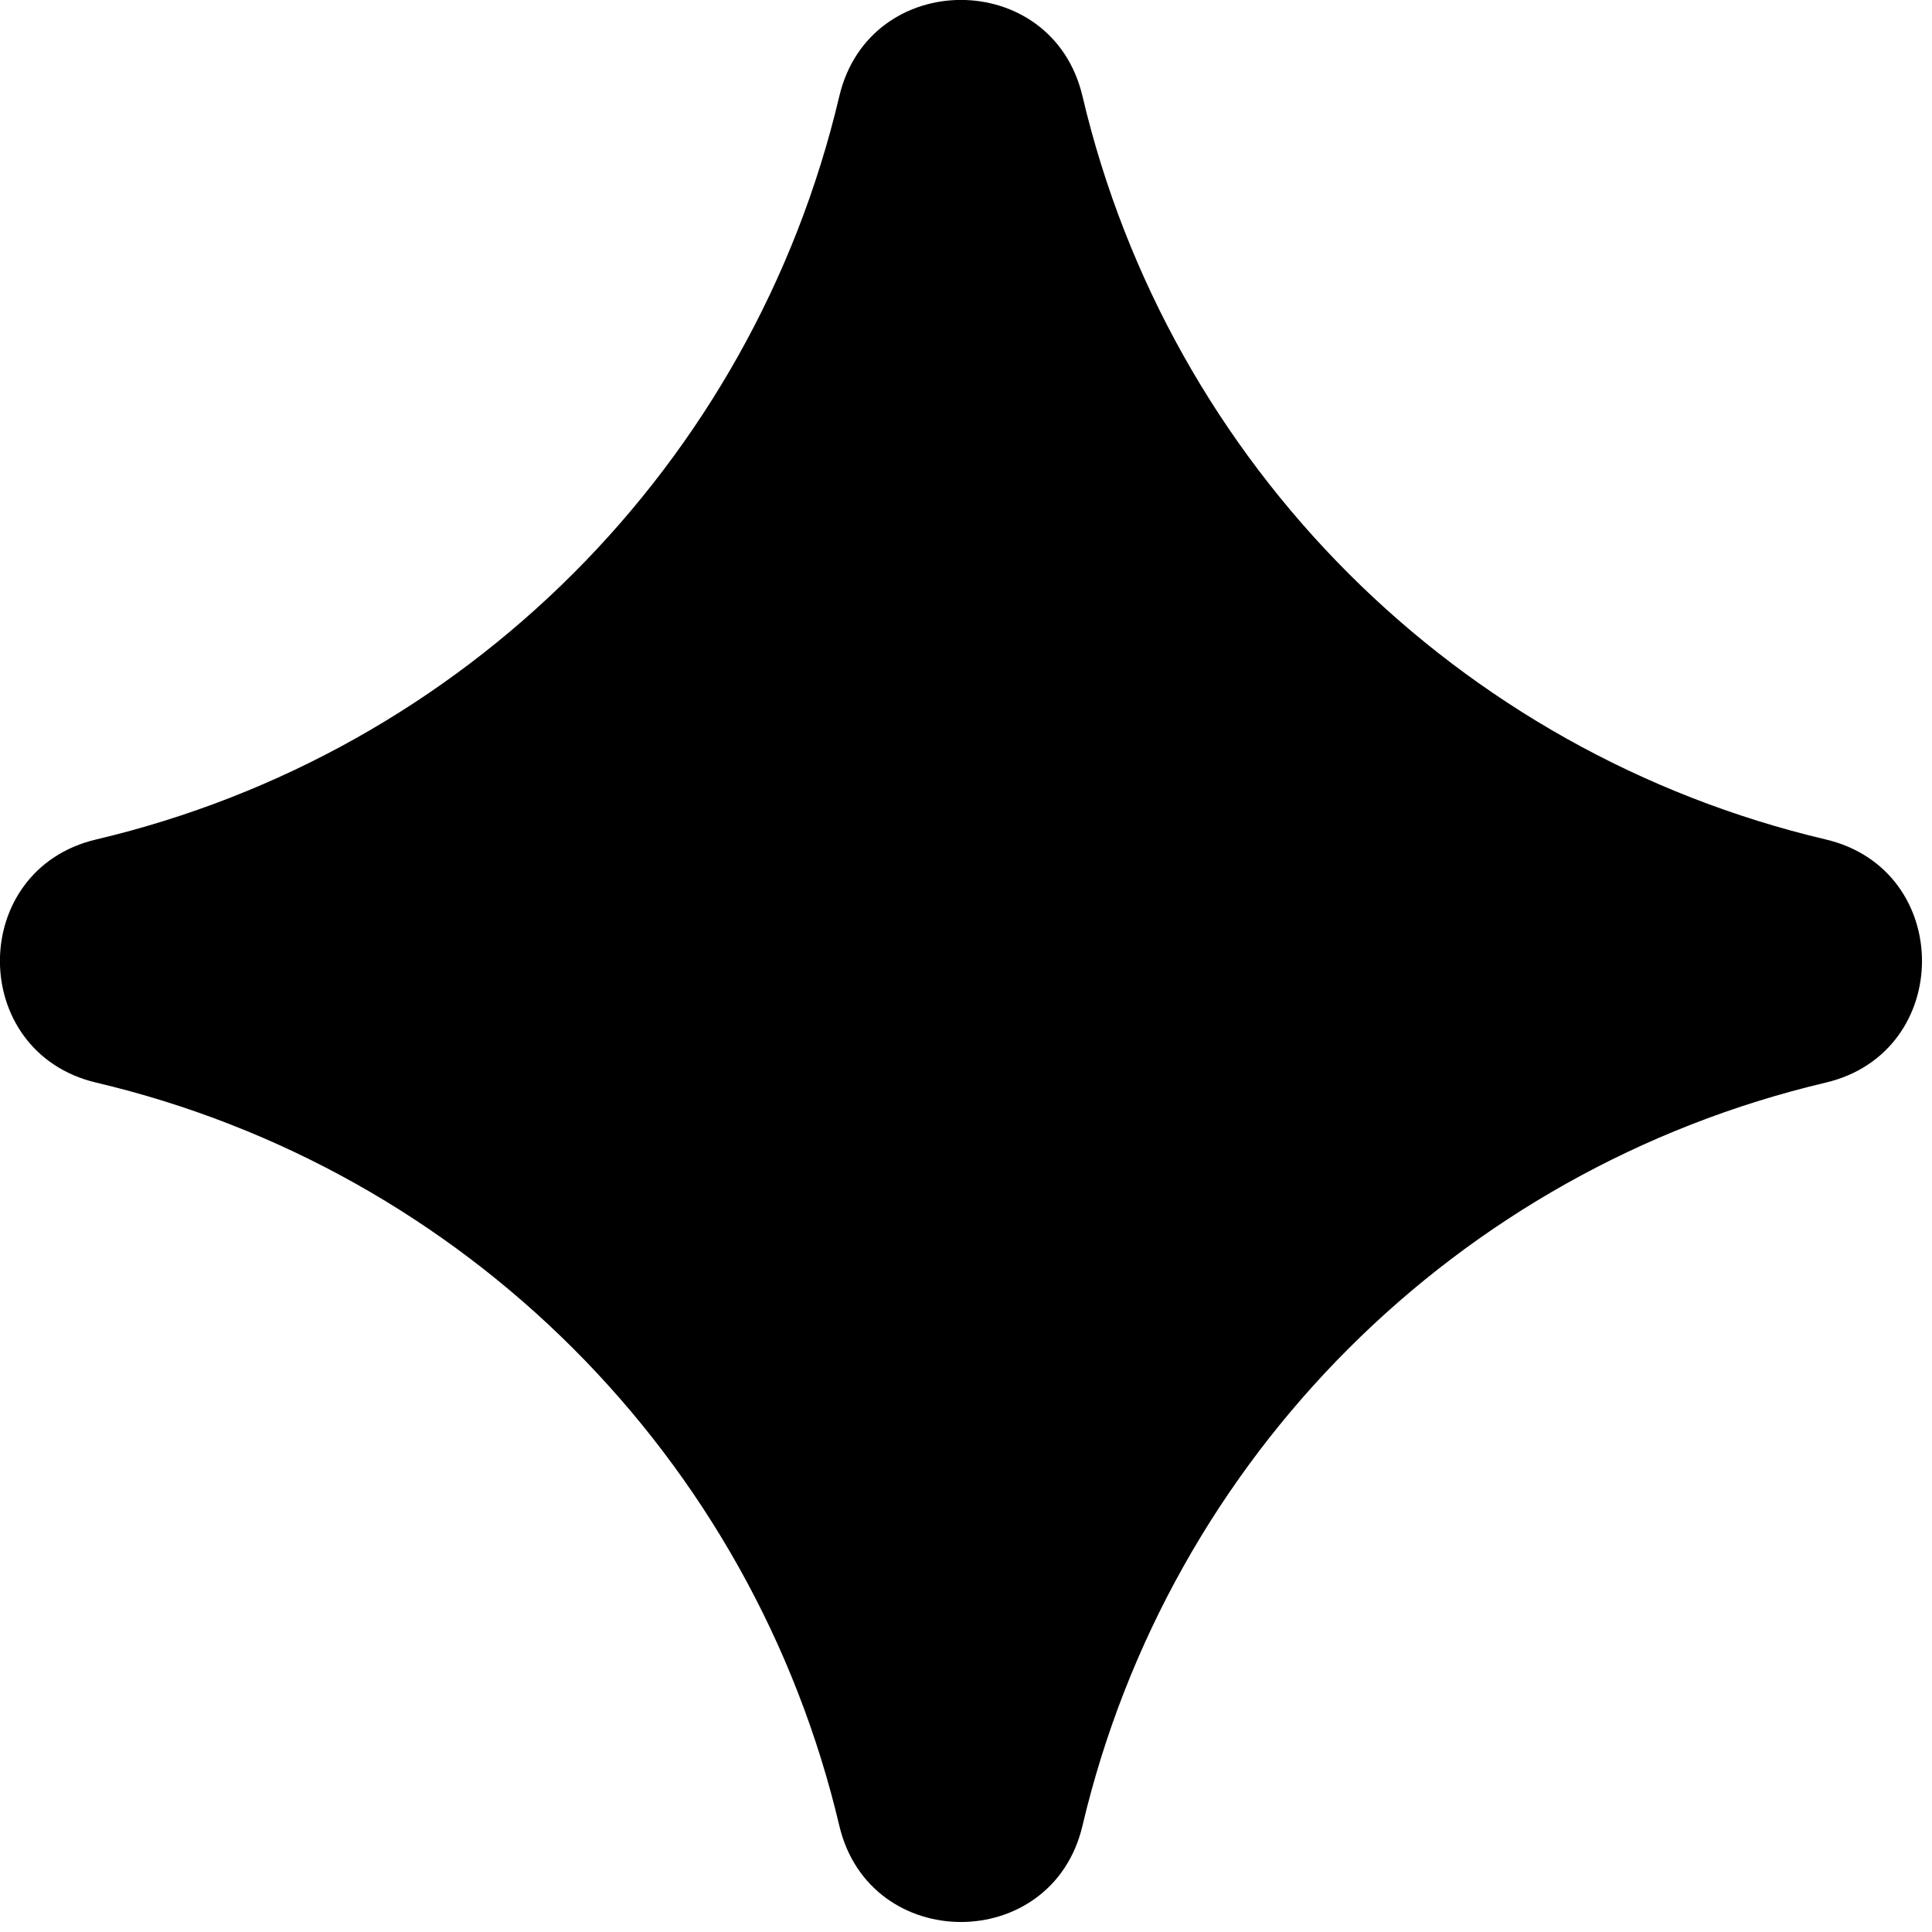
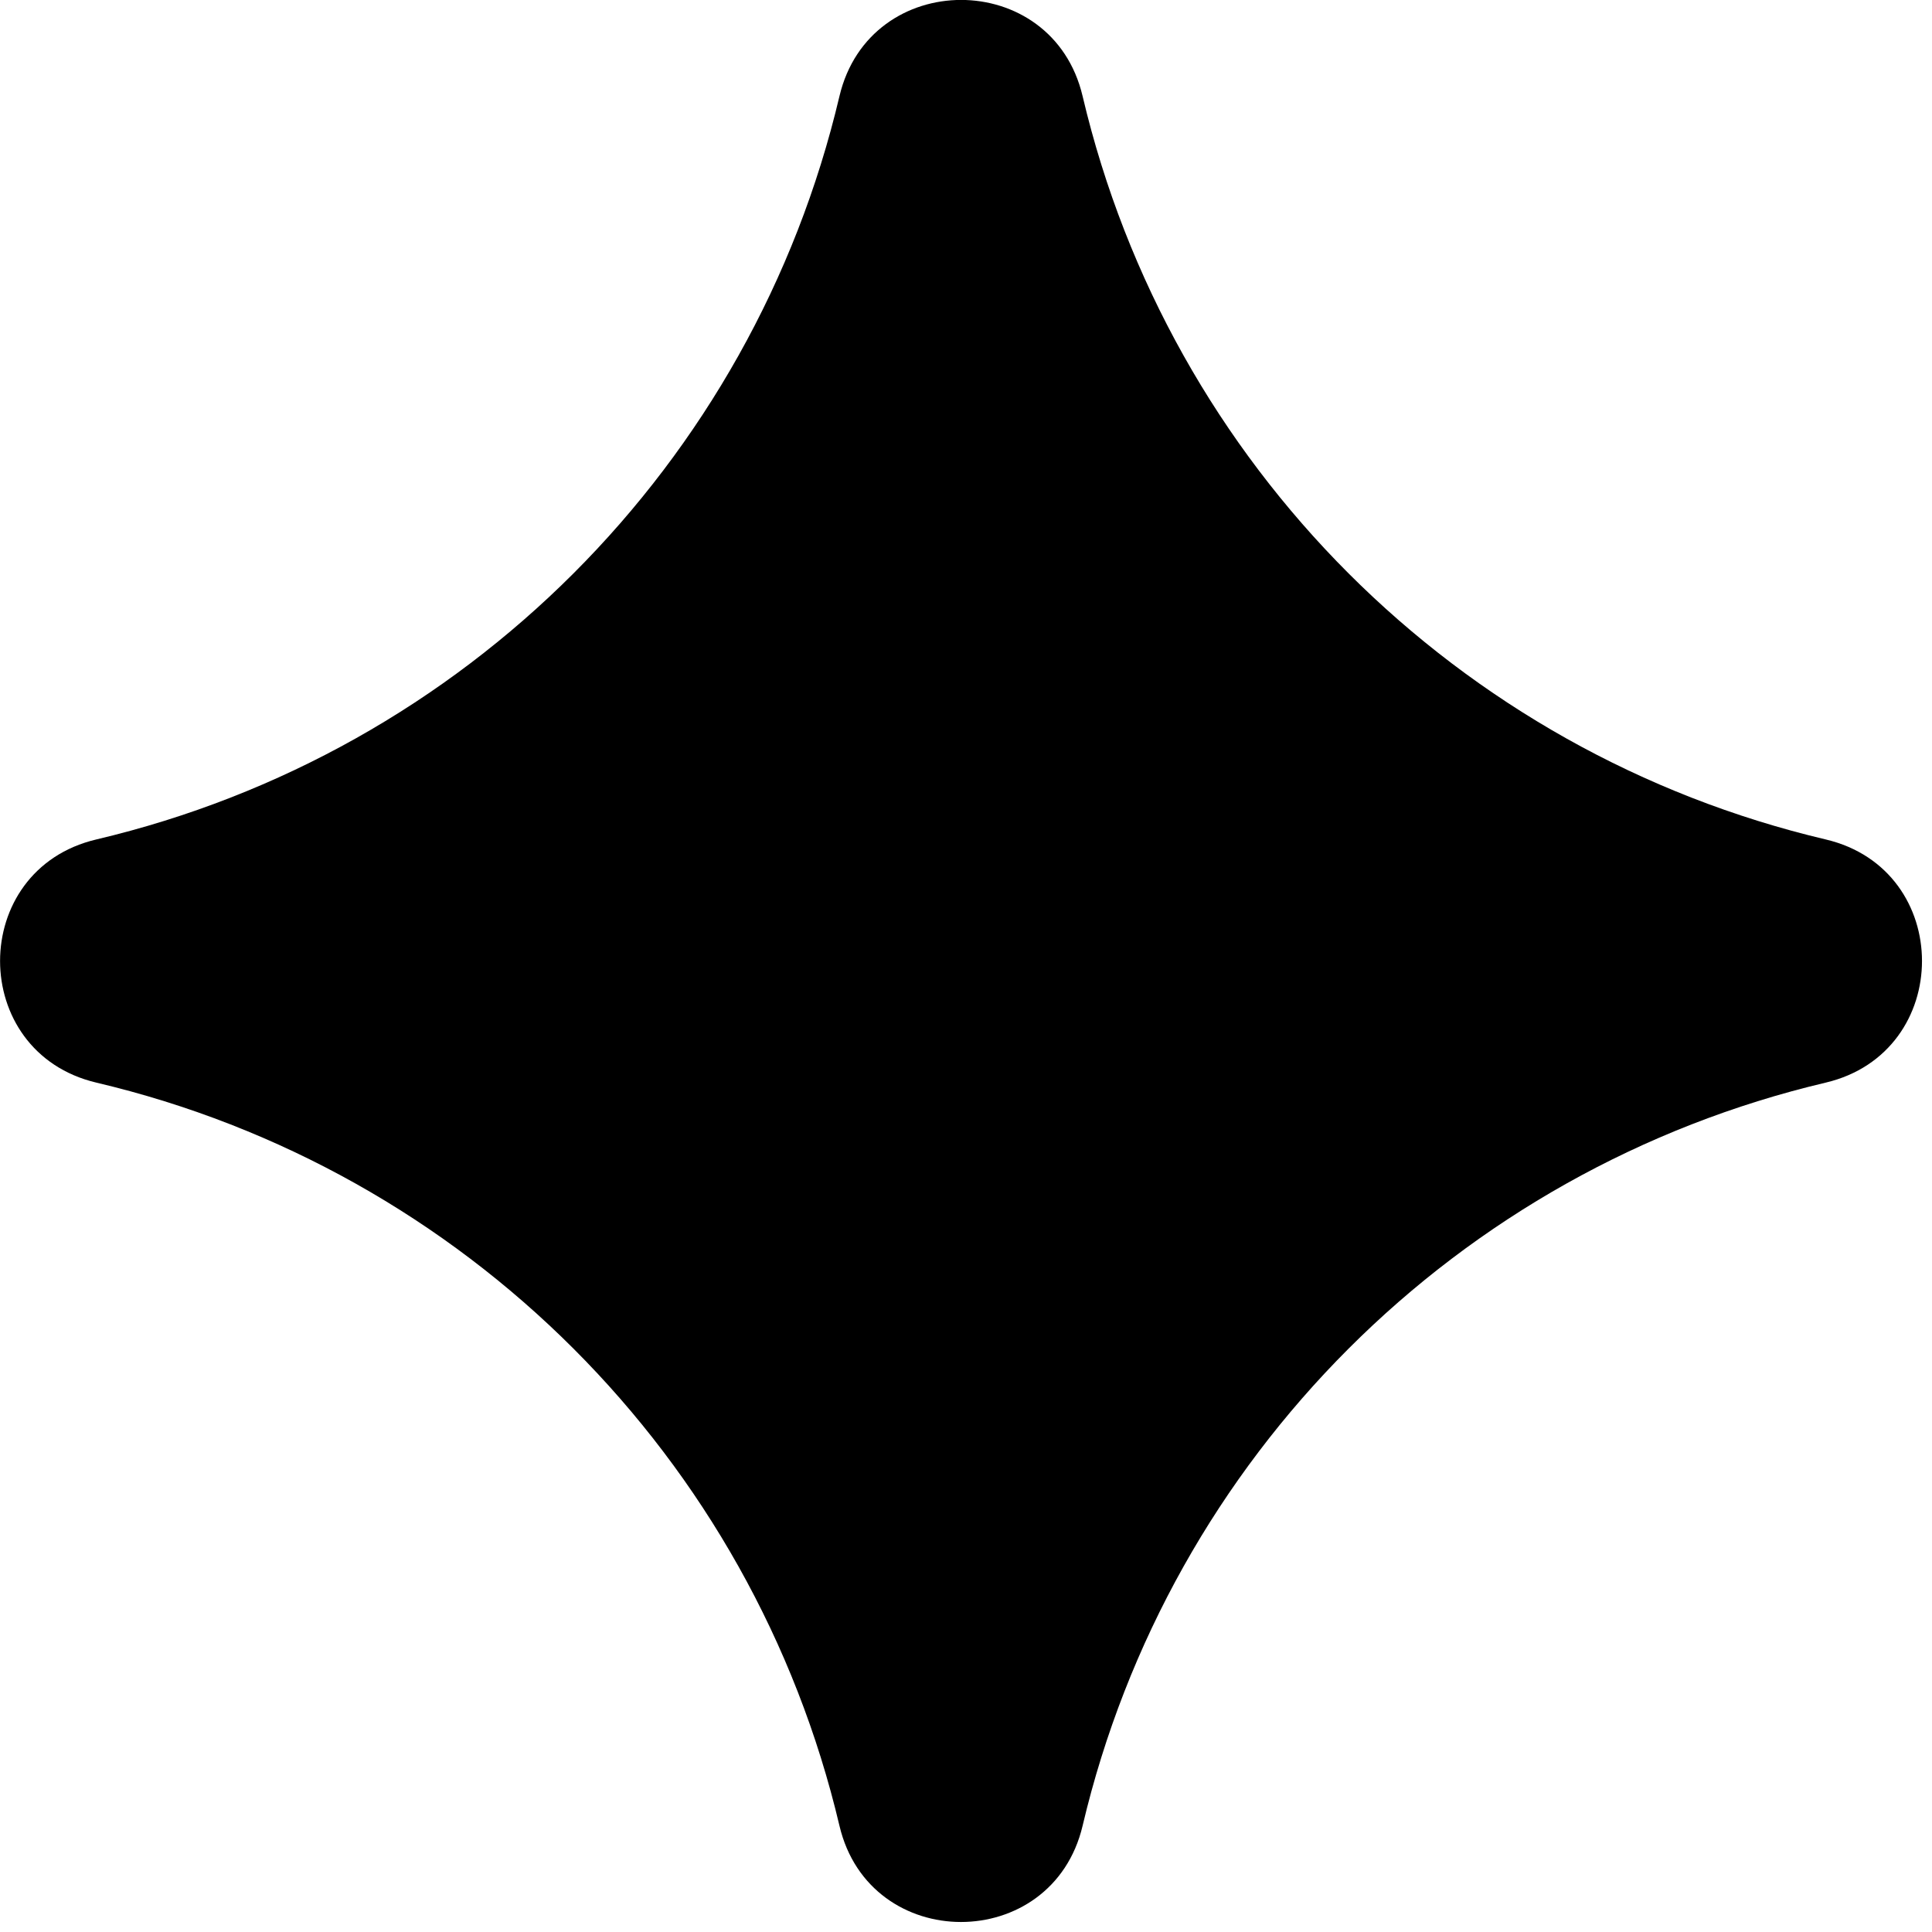
<svg xmlns="http://www.w3.org/2000/svg" width="14" height="14" fill="none" viewBox="0 0 14 14">
-   <path d="M6.082.697c.22-.93 1.543-.93 1.762 0a7.242 7.242 0 005.386 5.386c.93.219.93 1.542 0 1.762a7.242 7.242 0 00-5.386 5.385c-.219.93-1.542.93-1.762 0A7.242 7.242 0 00.697 7.845c-.93-.22-.93-1.543 0-1.762A7.242 7.242 0 006.082.697z" fill="currentColor" />
+   <path d="M6.083.697c.22-.93 1.543-.93 1.762 0a7.242 7.242 0 005.385 5.386c.93.219.93 1.542 0 1.762a7.242 7.242 0 00-5.385 5.385c-.22.93-1.543.93-1.762 0A7.242 7.242 0 00.698 7.845c-.93-.22-.93-1.543 0-1.762A7.242 7.242 0 006.083.697z" fill="currentColor" />
</svg>
